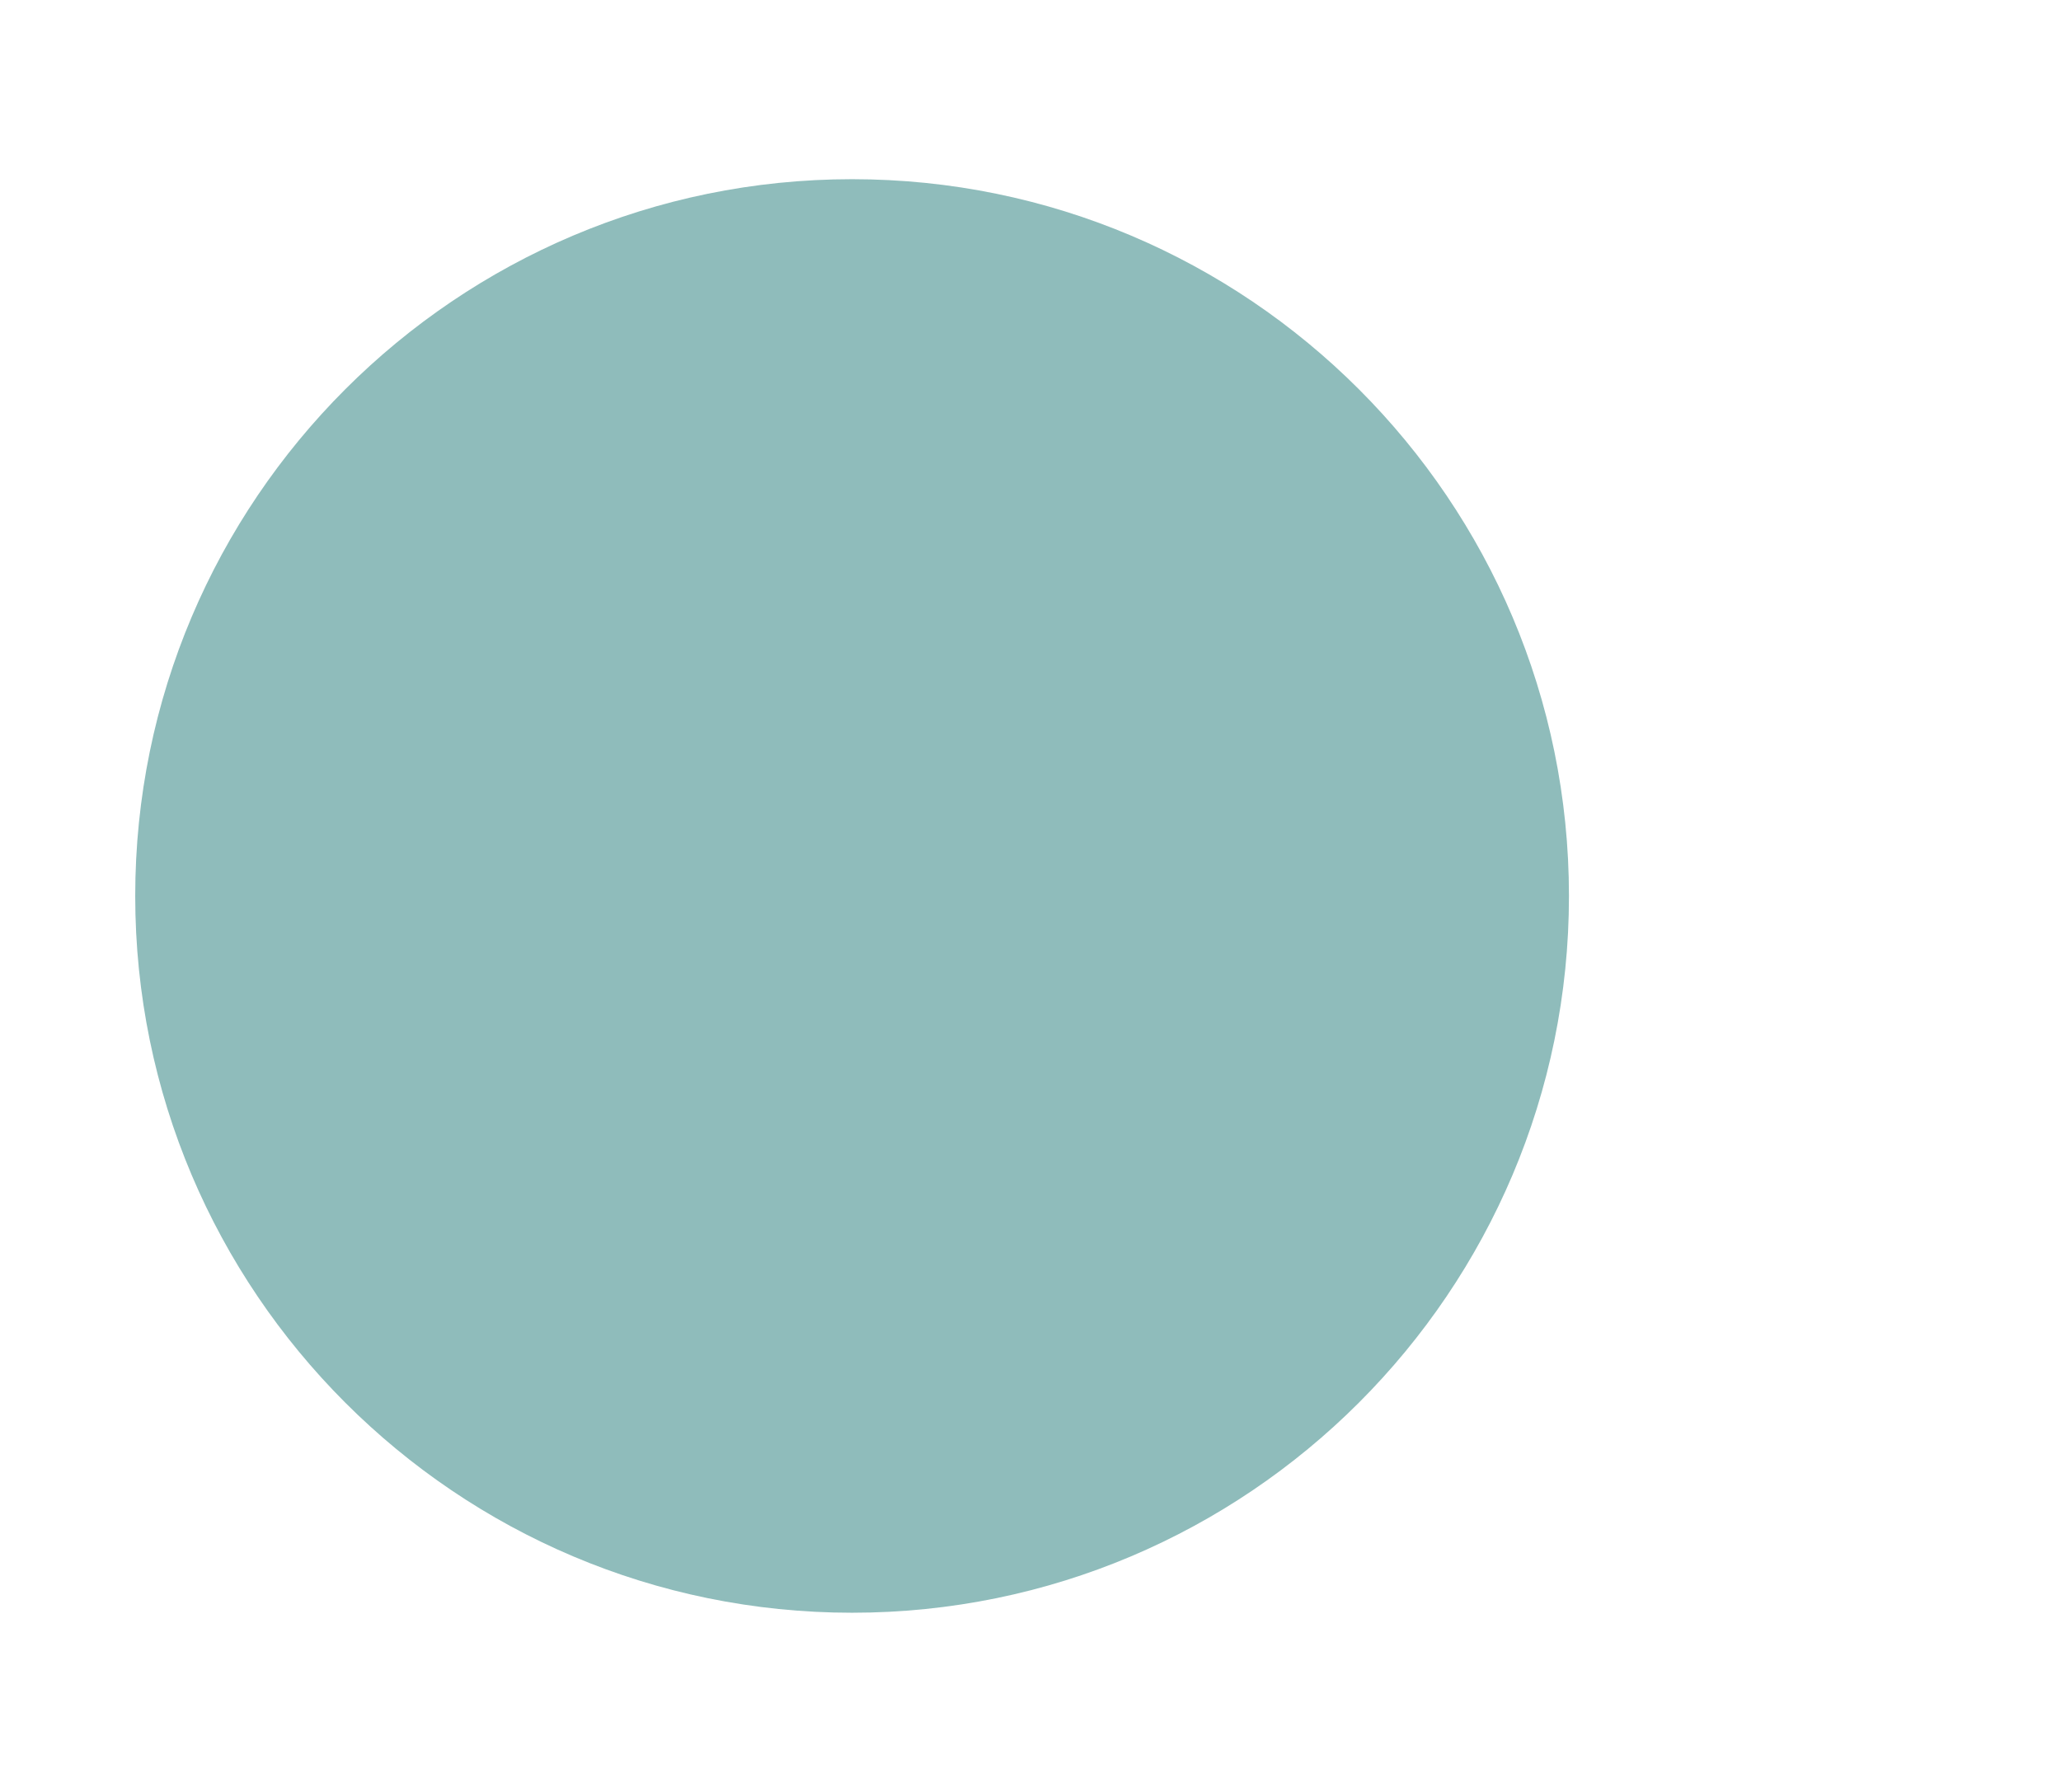
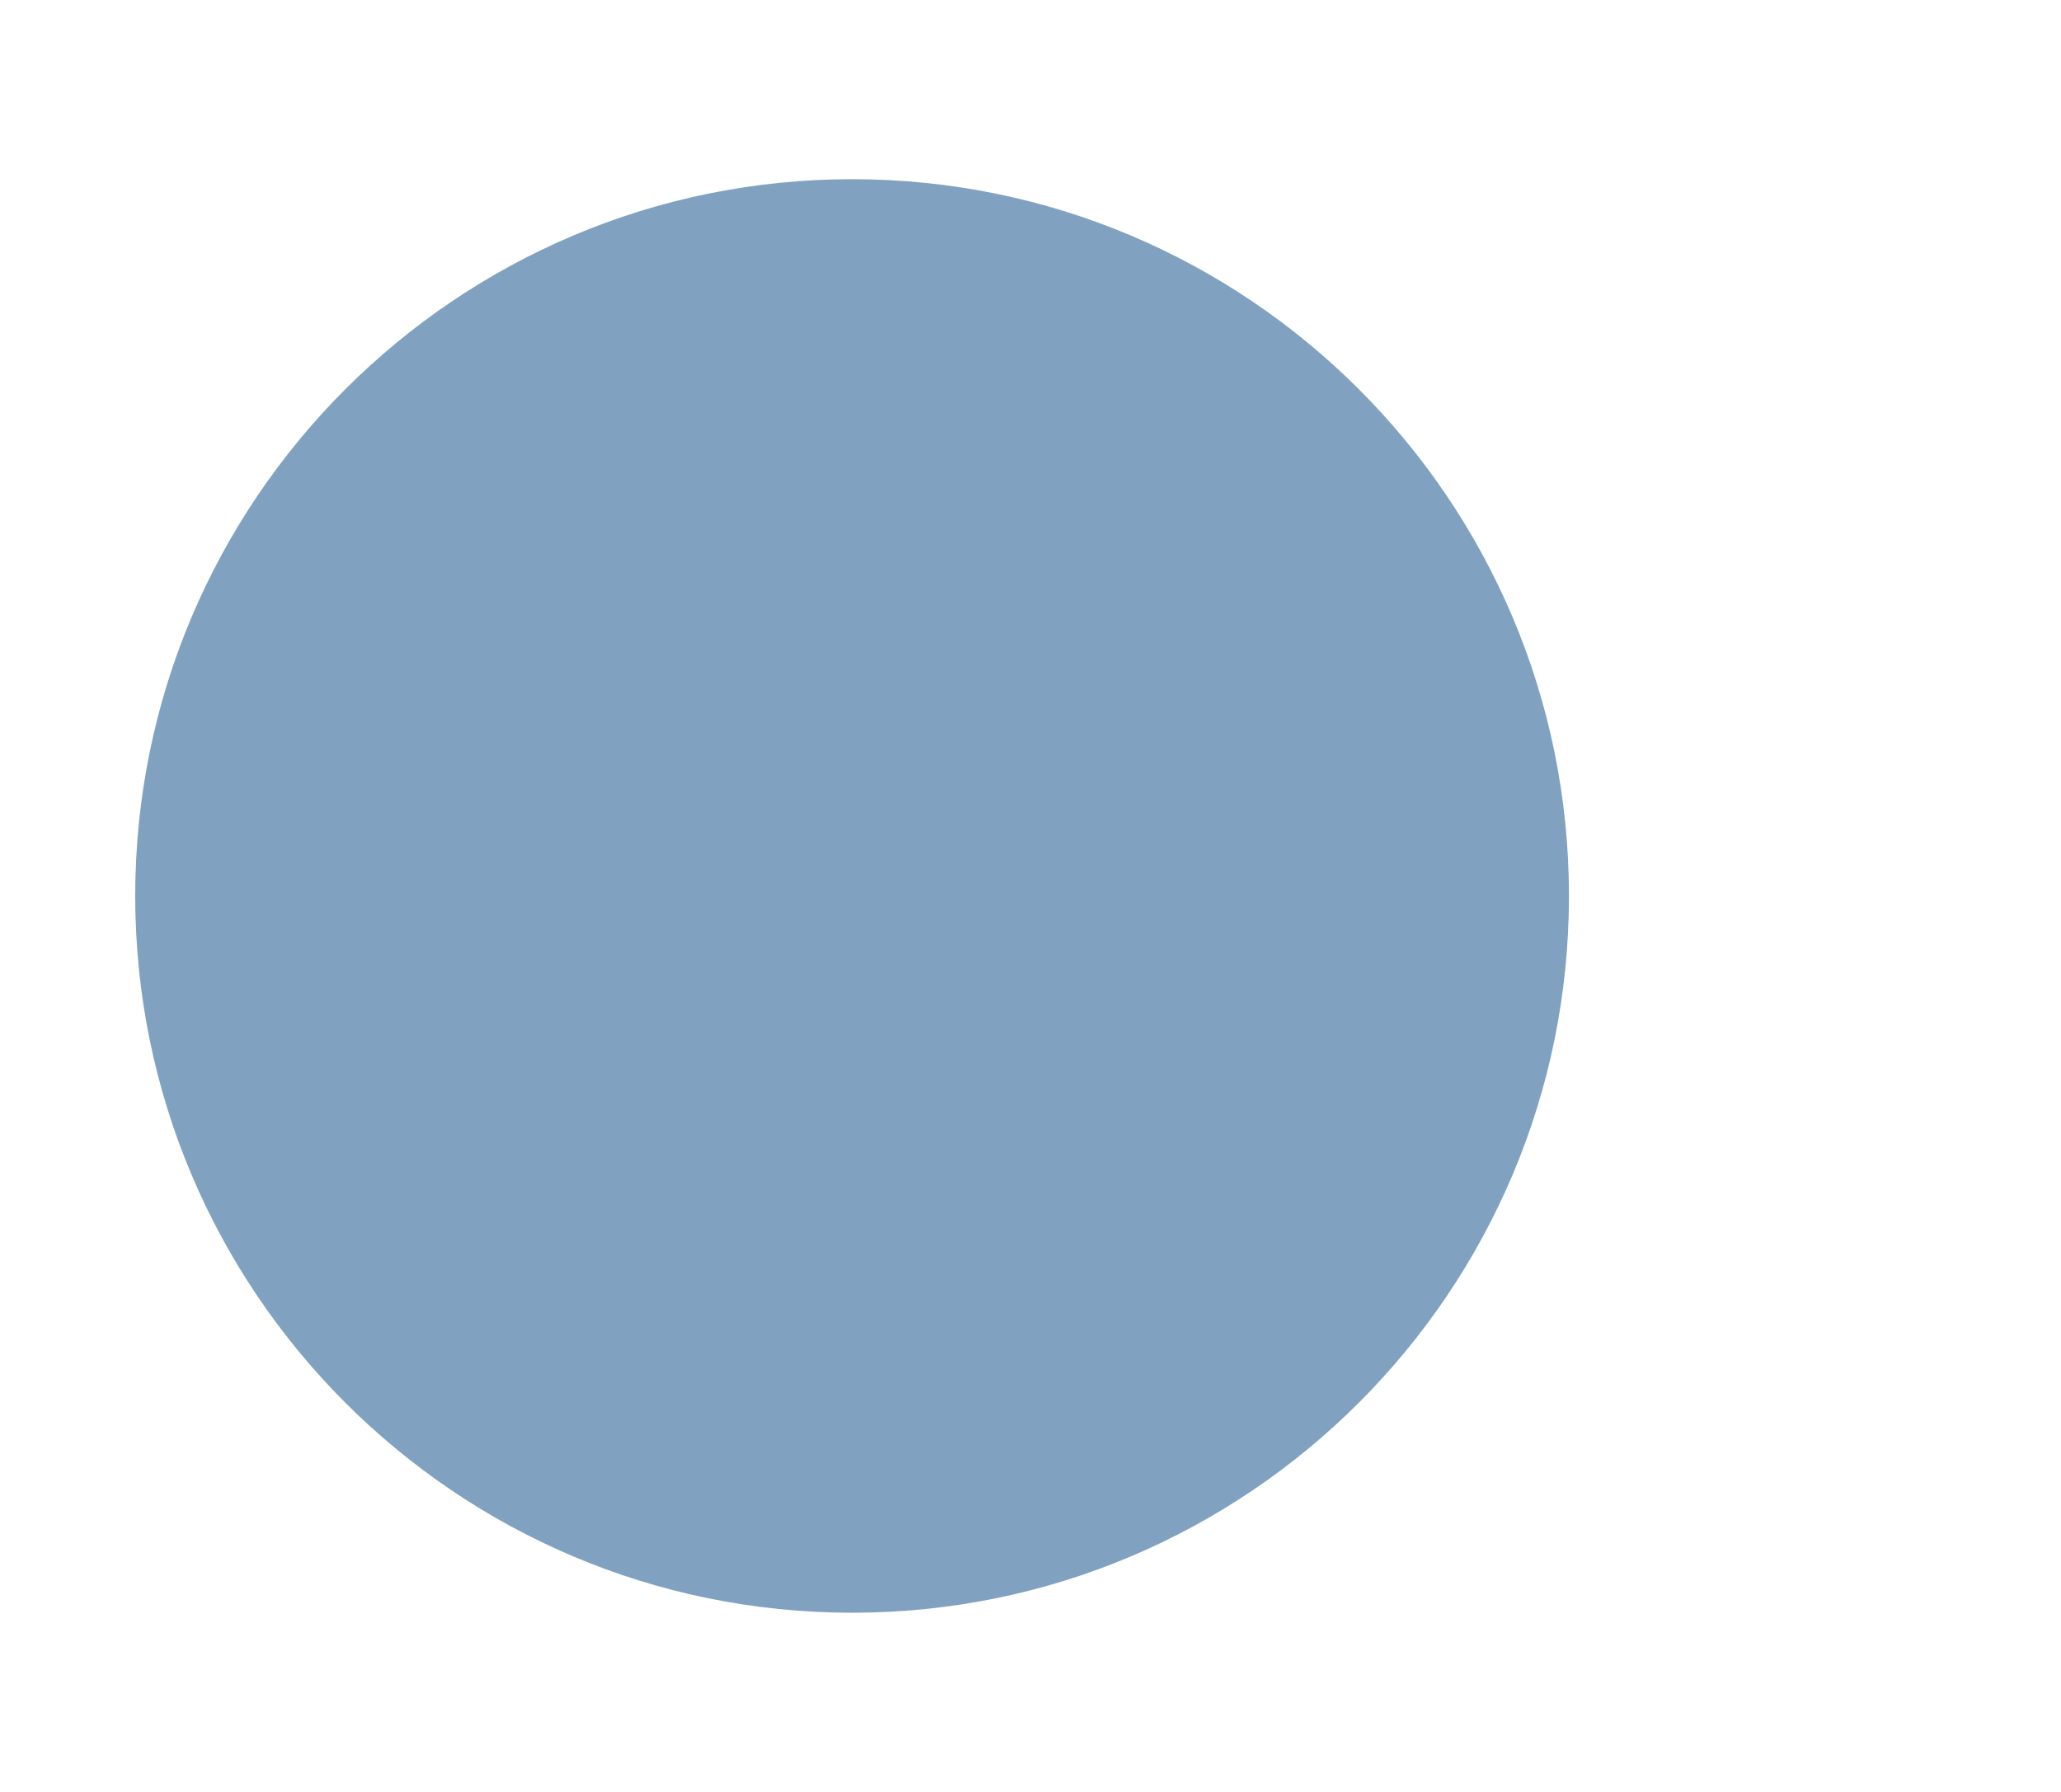
<svg xmlns="http://www.w3.org/2000/svg" style="isolation:isolate" viewBox="0 0 23 20" width="23" height="20" version="1.1" id="svg1991">
  <defs id="defs1995" />
-   <path d="m 1.509,10 c 0,-4.415 3.585,-8 8,-8 4.415,0 8,3.585 8,8 0,4.415 -3.585,8 -8,8 -4.415,0 -8,-3.585 -8,-8 z" fill="#f8f8f2" id="path1989" style="fill:#8fbcbb;fill-opacity:1;stroke-width:0.889" />
+   <path d="m 1.509,10 c 0,-4.415 3.585,-8 8,-8 4.415,0 8,3.585 8,8 0,4.415 -3.585,8 -8,8 -4.415,0 -8,-3.585 -8,-8 z" fill="#f8f8f2" id="path1989" style="fill:#81a1c1;fill-opacity:1;stroke-width:0.889" />
</svg>
